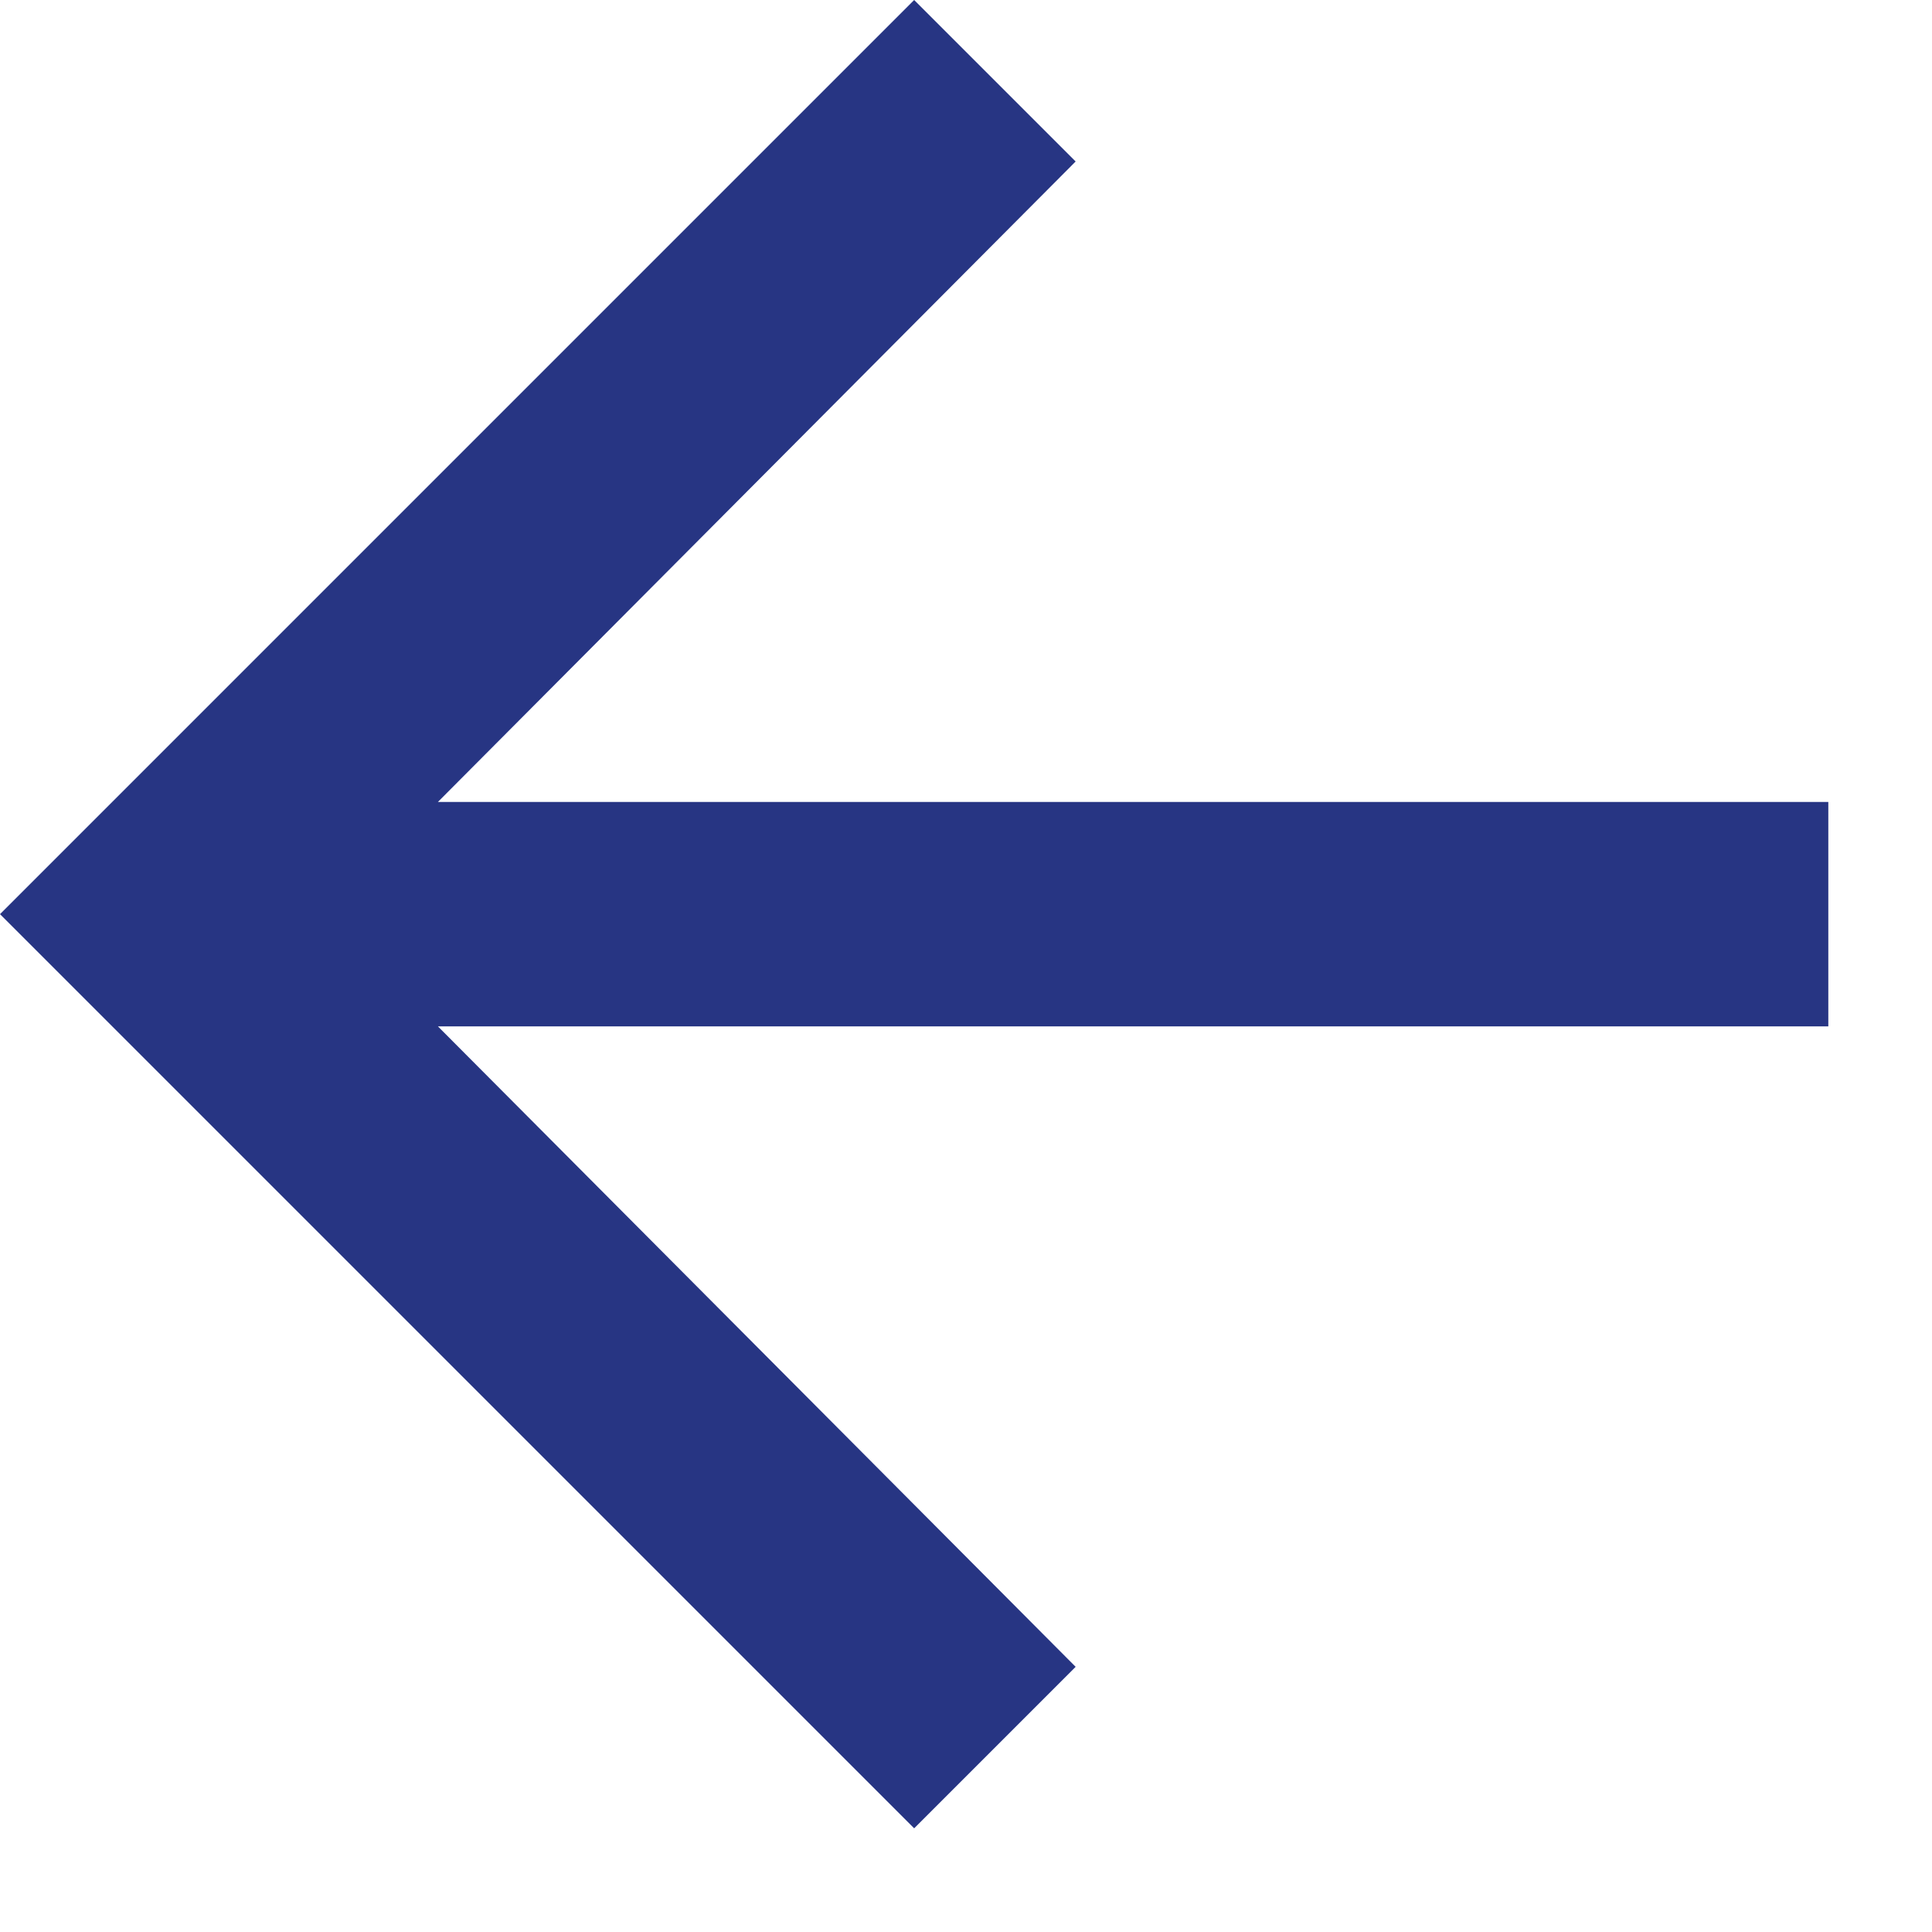
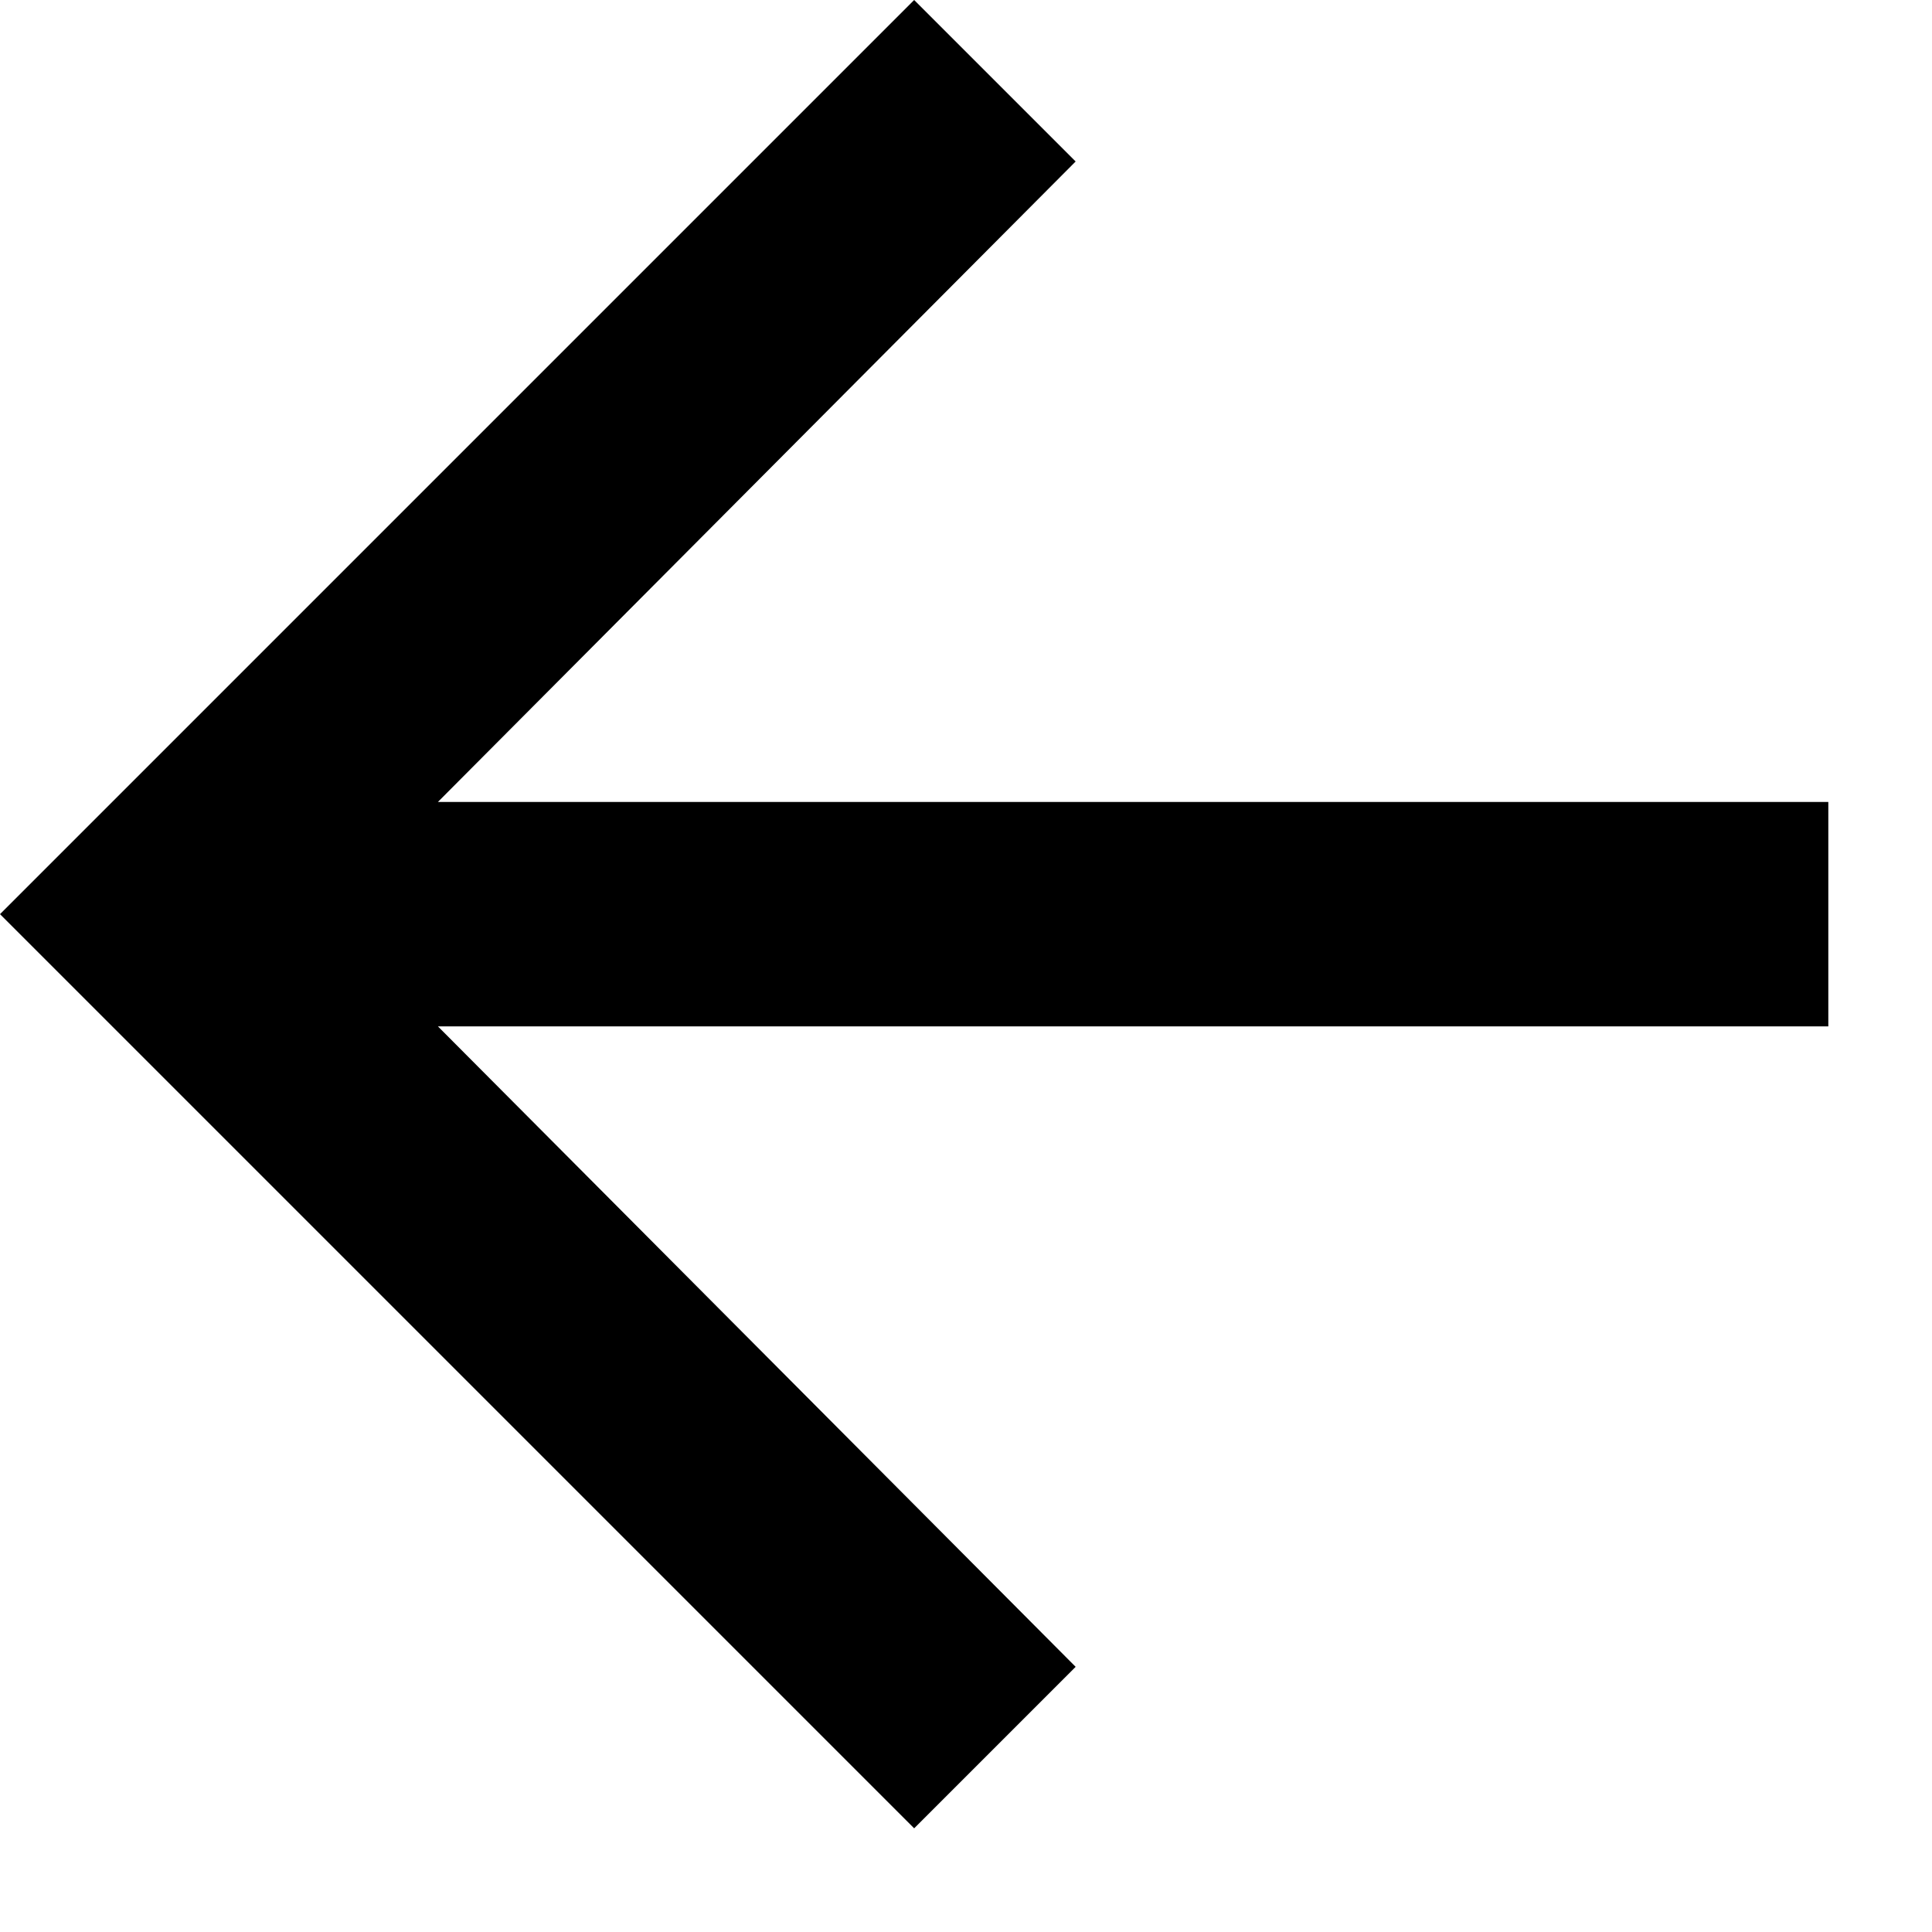
<svg xmlns="http://www.w3.org/2000/svg" width="12px" height="12px" viewBox="0 0 12 12" version="1.1">
  <g id="icons" stroke="none" stroke-width="1" fill="none" fill-rule="evenodd">
    <g id="phenqicons" transform="translate(-269, -79)">
      <rect id="Rectangle-Copy-2" stroke="#979797" x="234.5" y="44.5" width="80" height="80" />
-       <polygon id="arrow-left" fill="#273583" fill-rule="nonzero" transform="translate(274.678, 84.678) scale(-1, 1) translate(-274.678, -84.678) " points="274.678 90.356 280.356 84.678 274.678 79 273.675 80.003 277.636 83.981 269 83.981 269 85.375 277.636 85.375 273.675 89.353" />
+       <polygon id="arrow-left" fill="currentColor" fill-rule="nonzero" transform="translate(274.678, 84.678) scale(-1, 1) translate(-274.678, -84.678) " points="274.678 90.356 280.356 84.678 274.678 79 273.675 80.003 277.636 83.981 269 83.981 269 85.375 277.636 85.375 273.675 89.353" />
    </g>
  </g>
</svg>
